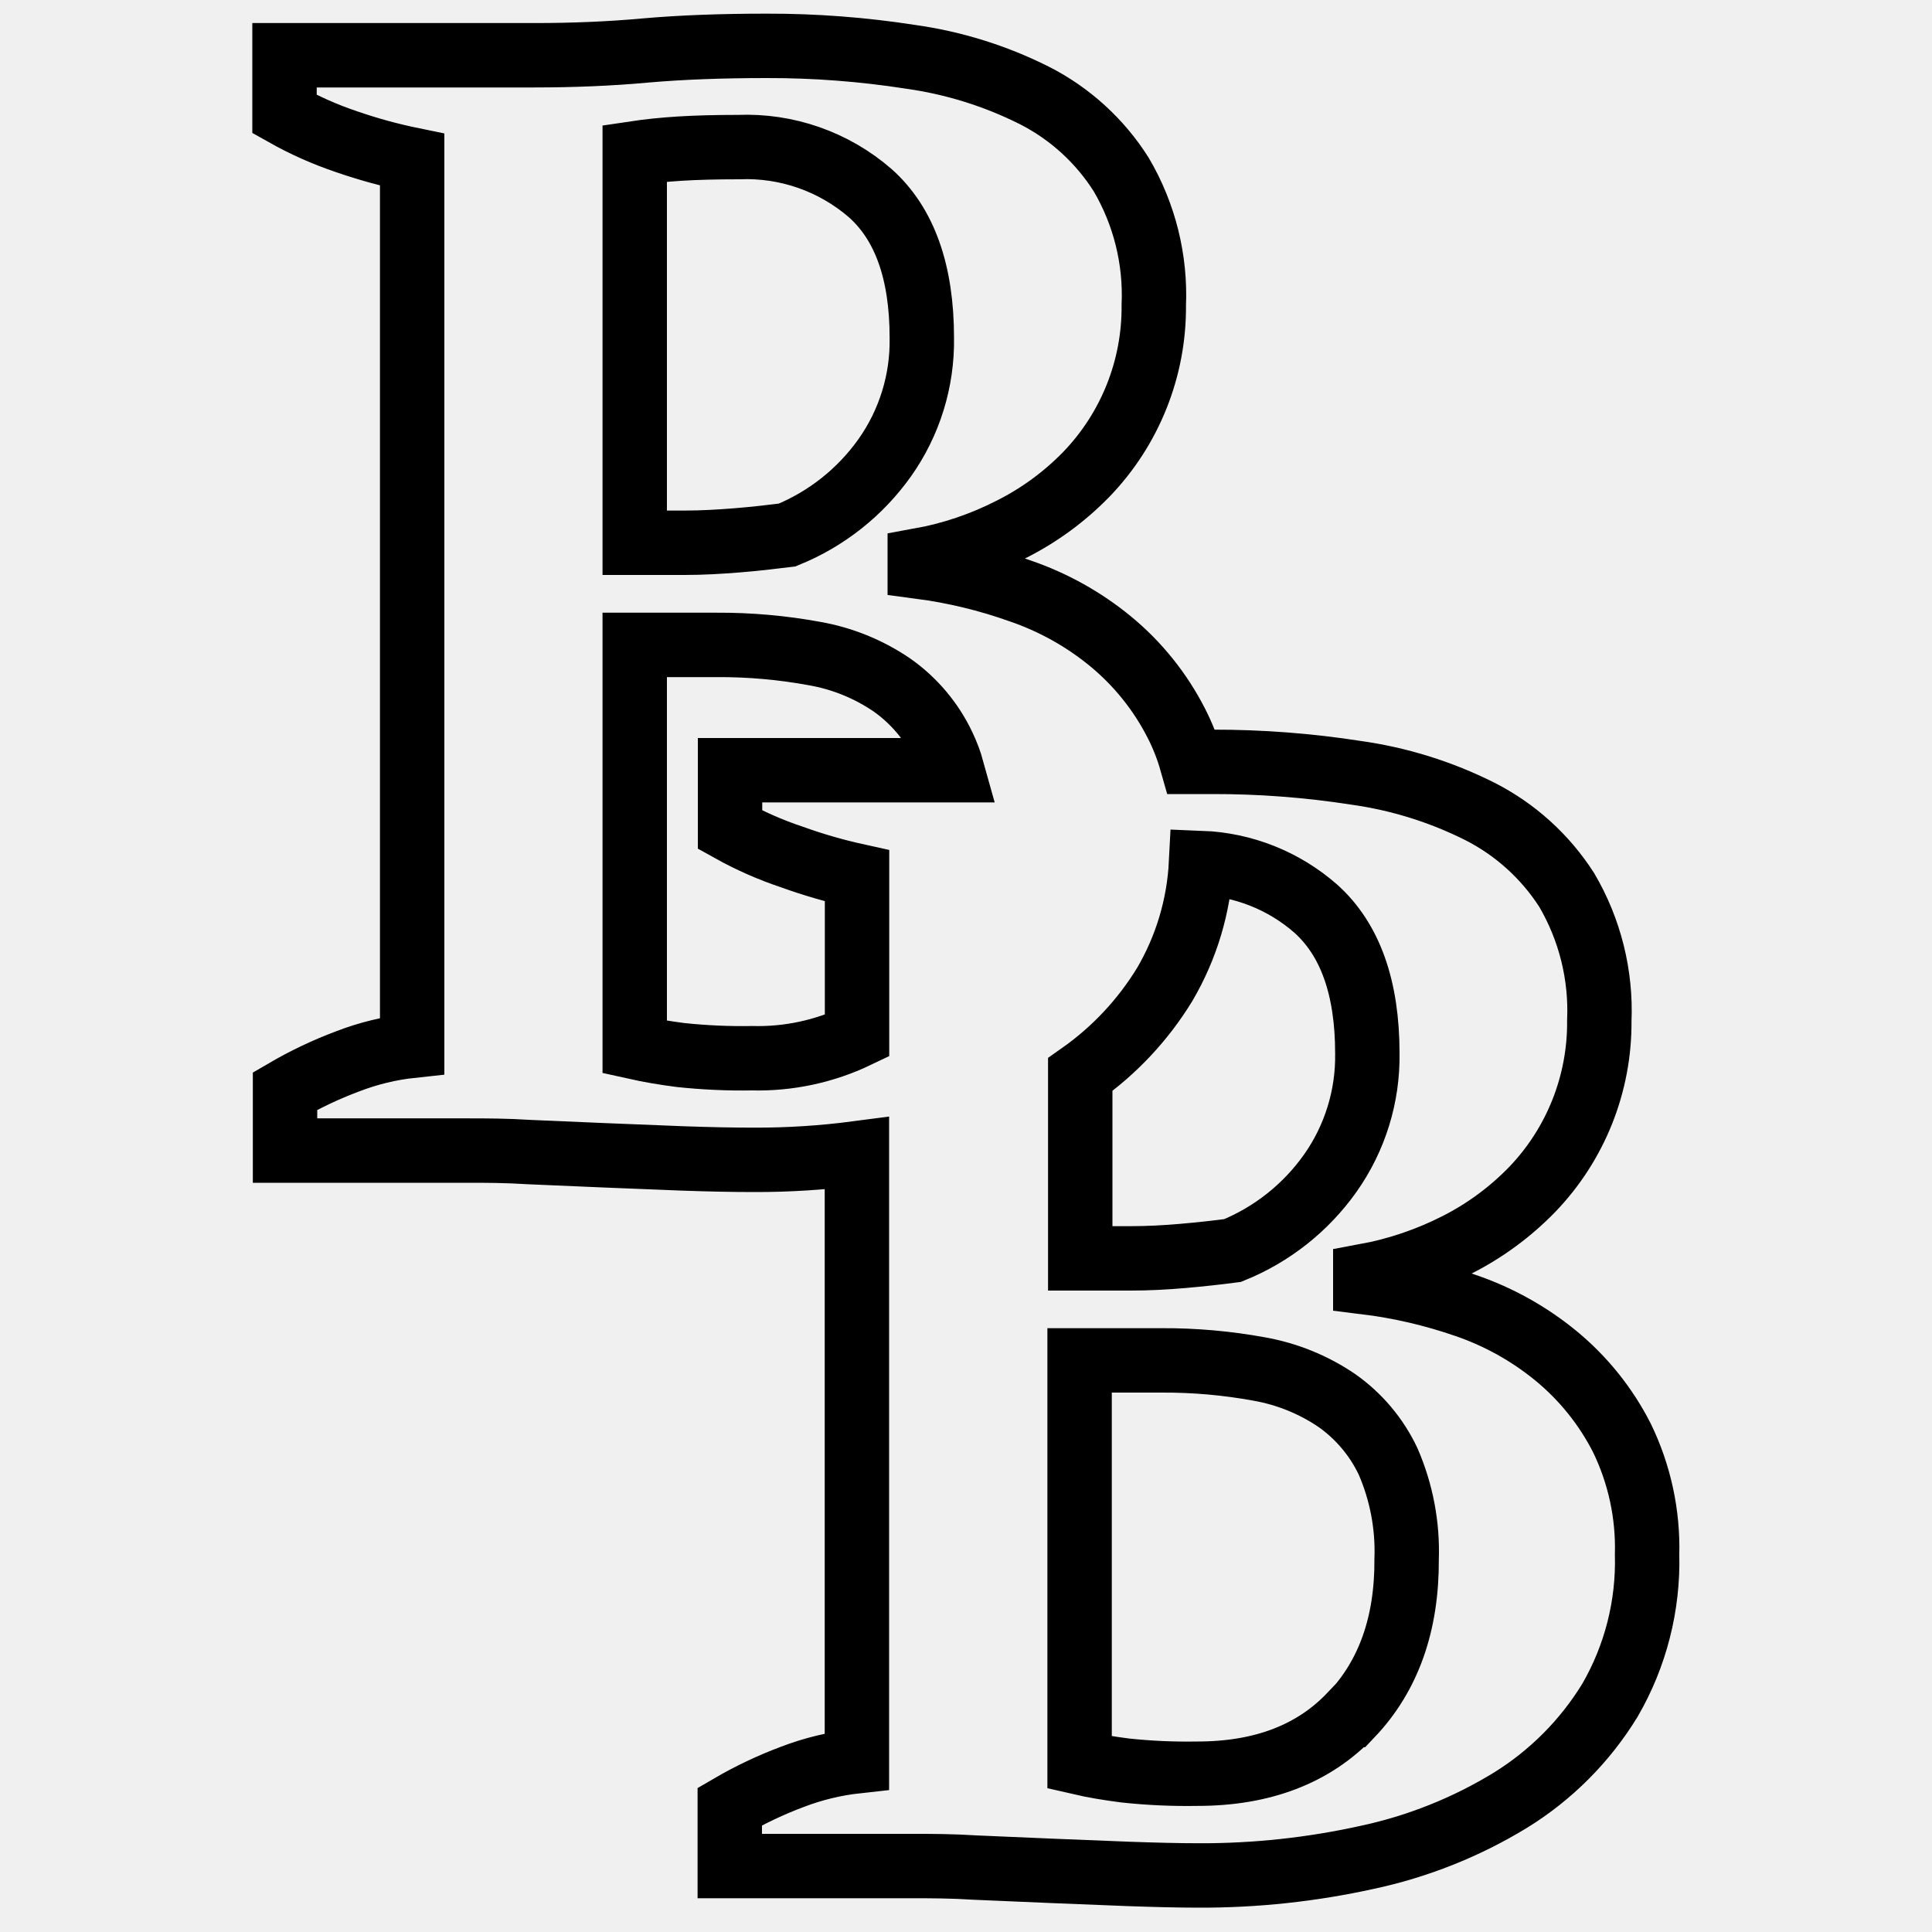
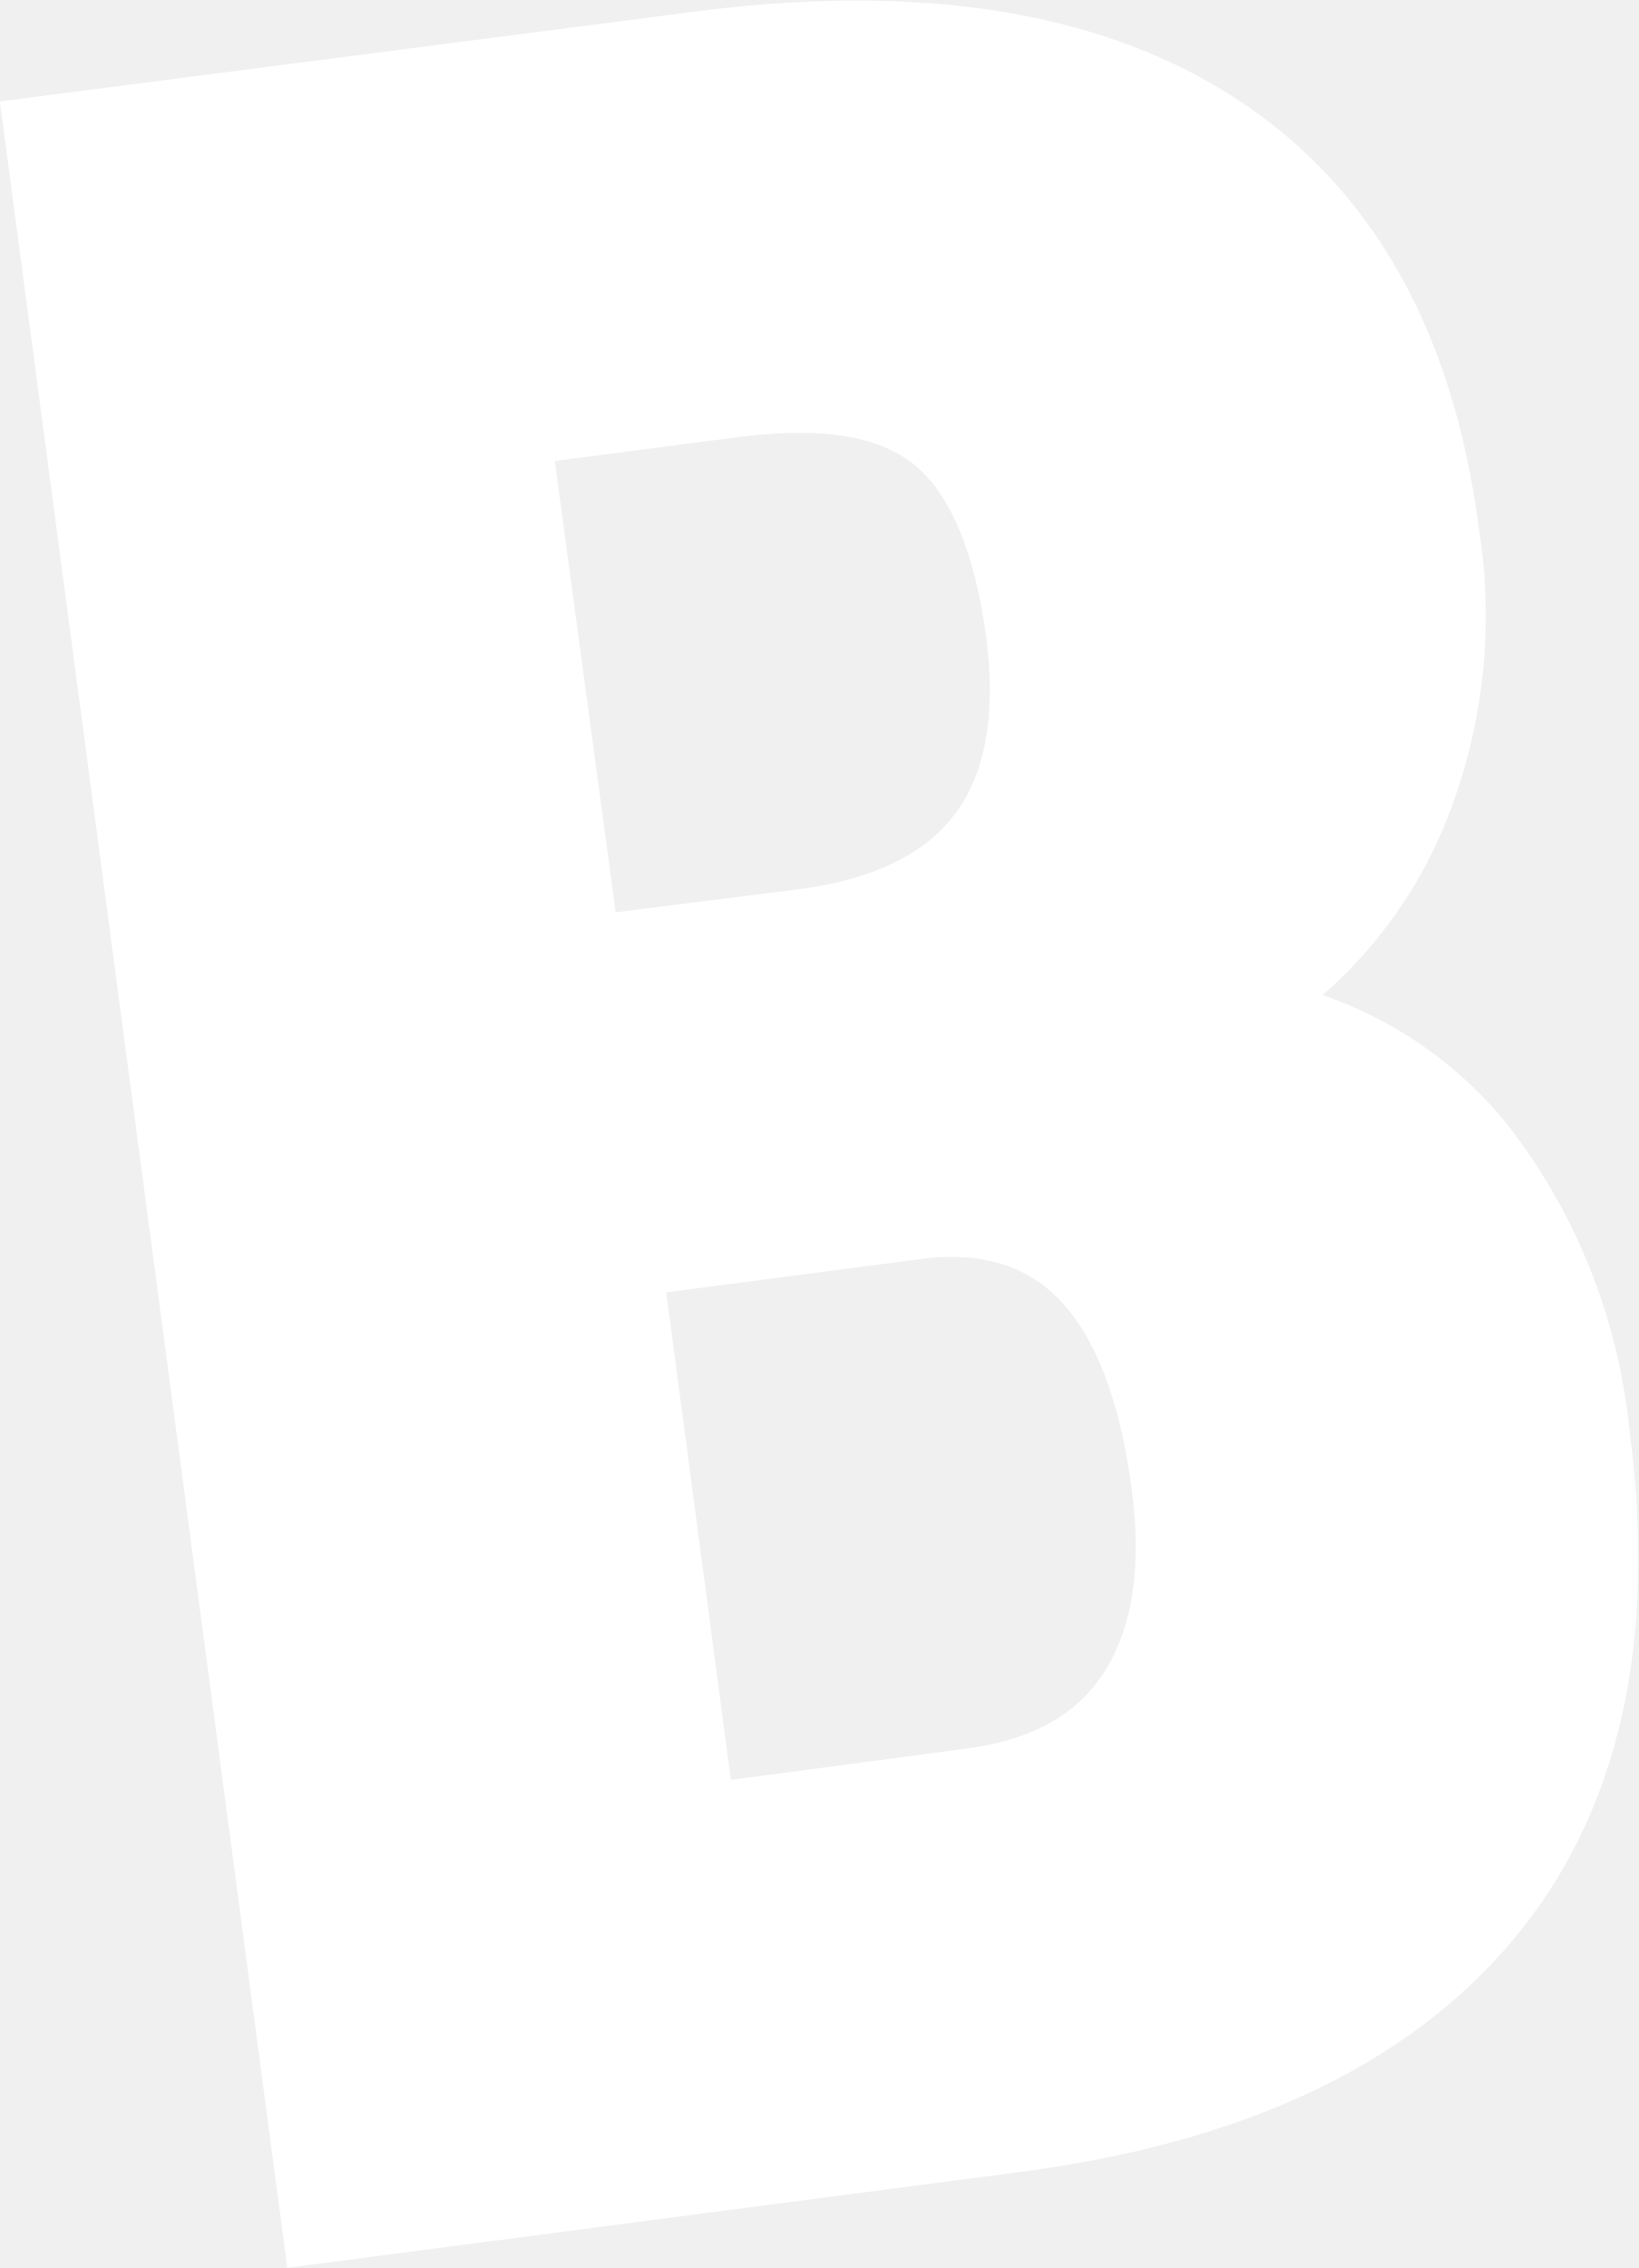
- <svg xmlns="http://www.w3.org/2000/svg" id="Layer_1" data-name="Layer 1" viewBox="0 0 150 150">
+ <svg xmlns="http://www.w3.org/2000/svg" id="Layer_1" data-name="Layer 1" viewBox="0 0 67.3 93.14">
  <defs>
-     <style>.cls-1{fill:none;stroke:#000;stroke-miterlimit:10;stroke-width:5px;}</style>
+     <style>.cls-1{fill:#ffffff;stroke:#ffffff;stroke-miterlimit:10;stroke-width:3px;}</style>
  </defs>
-   <path class="cls-1" d="M125.92,111.63a20,20,0,0,0-5.12-6.37,22.55,22.55,0,0,0-7-3.9A38,38,0,0,0,106,99.55v-.49a26.19,26.19,0,0,0,7.16-2.43,22,22,0,0,0,5.78-4.26,18.67,18.67,0,0,0,5.23-13.12,18.49,18.49,0,0,0-2.53-10.15A17.35,17.35,0,0,0,114.9,63a31,31,0,0,0-9.62-3,71.63,71.63,0,0,0-11.18-.85H92.51a16.42,16.42,0,0,0-1.18-3,20,20,0,0,0-5.12-6.37,22.55,22.55,0,0,0-7-3.9A38,38,0,0,0,71.41,44v-.5a25.54,25.54,0,0,0,7.16-2.43,21.78,21.78,0,0,0,5.78-4.25,18.68,18.68,0,0,0,5.23-13.13,18.45,18.45,0,0,0-2.53-10.14,17.2,17.2,0,0,0-6.74-6.14,31,31,0,0,0-9.62-3,71.63,71.63,0,0,0-11.18-.85q-5.31,0-9.39.36c-2.73.25-5.61.37-8.66.37H22.09V8.86A28,28,0,0,0,26.9,11,40.43,40.43,0,0,0,32,12.4V81.19a19.68,19.68,0,0,0-5,1.21,31.61,31.61,0,0,0-4.87,2.31v4.62H36.41c1.27,0,2.86,0,4.74.12L47,89.7l6,.24c2,.07,3.84.11,5.53.11a60.07,60.07,0,0,0,8-.51v47.2a20.11,20.11,0,0,0-5,1.21,31.61,31.61,0,0,0-4.87,2.31v4.62H71c1.28,0,2.87,0,4.75.12l5.84.25,6,.24c2,.07,3.84.12,5.53.12a59.51,59.51,0,0,0,13-1.4,35.58,35.58,0,0,0,11.13-4.43A23.58,23.58,0,0,0,125,132a21.46,21.46,0,0,0,2.88-11.31A19.52,19.52,0,0,0,125.92,111.63ZM49.28,11.9c1-.15,2.2-.28,3.49-.36s2.81-.12,4.57-.12A14.69,14.69,0,0,1,67.57,15q4,3.57,4,11.23a15.67,15.67,0,0,1-2.88,9.31,17.28,17.28,0,0,1-7.58,6c-1.21.15-2.49.3-3.86.41s-2.72.19-4.09.19H49.28Zm7.4,47.9v4.62a28,28,0,0,0,4.81,2.12A40.43,40.43,0,0,0,66.54,68V80.42a17.8,17.8,0,0,1-8.12,1.74,45.31,45.31,0,0,1-5.6-.25c-1.24-.16-2.42-.36-3.54-.61V50.07h6.37a40.88,40.88,0,0,1,7.58.67,15.37,15.37,0,0,1,6,2.43,12.11,12.11,0,0,1,4,4.74,11.39,11.39,0,0,1,.71,1.89ZM83.87,83.43a23.58,23.58,0,0,0,6.56-7A20.7,20.7,0,0,0,93.25,67a14.34,14.34,0,0,1,8.91,3.55q4,3.59,4,11.23a15.72,15.72,0,0,1-2.88,9.31,17.21,17.21,0,0,1-7.58,6c-1.21.16-2.49.3-3.86.42s-2.72.19-4.09.19H83.87Zm21,49.72q-4.33,4.56-11.91,4.56a45.31,45.31,0,0,1-5.6-.25c-1.24-.16-2.42-.35-3.54-.61V105.62h6.37a40.88,40.88,0,0,1,7.58.67,15.52,15.52,0,0,1,6,2.43,12.11,12.11,0,0,1,4,4.74,17.49,17.49,0,0,1,1.44,7.6Q109.25,128.59,104.92,133.15Z" />
+   <path class="cls-1" d="M13.09,91.45,1.68,5.46,28.46,2Q42,.19,49.88,5.26t9.38,16.65a21.17,21.17,0,0,1-1.42,11.66,17.2,17.2,0,0,1-7.05,8A15.33,15.33,0,0,1,60.65,47,22.88,22.88,0,0,1,65.44,58.9Q67.1,71.43,61,78.7t-19.23,9ZM24,39.14,33.06,38Q43.35,36.62,42,26c-.52-3.89-1.68-6.59-3.49-8.07S34,16,30.38,16.43L21.1,17.64Zm1.68,12.64,3.05,23L39.86,73.3q4.71-.61,6.76-3.83c1.37-2.14,1.82-5,1.35-8.53Q46.44,49.36,38,50.17Z" />
</svg>
